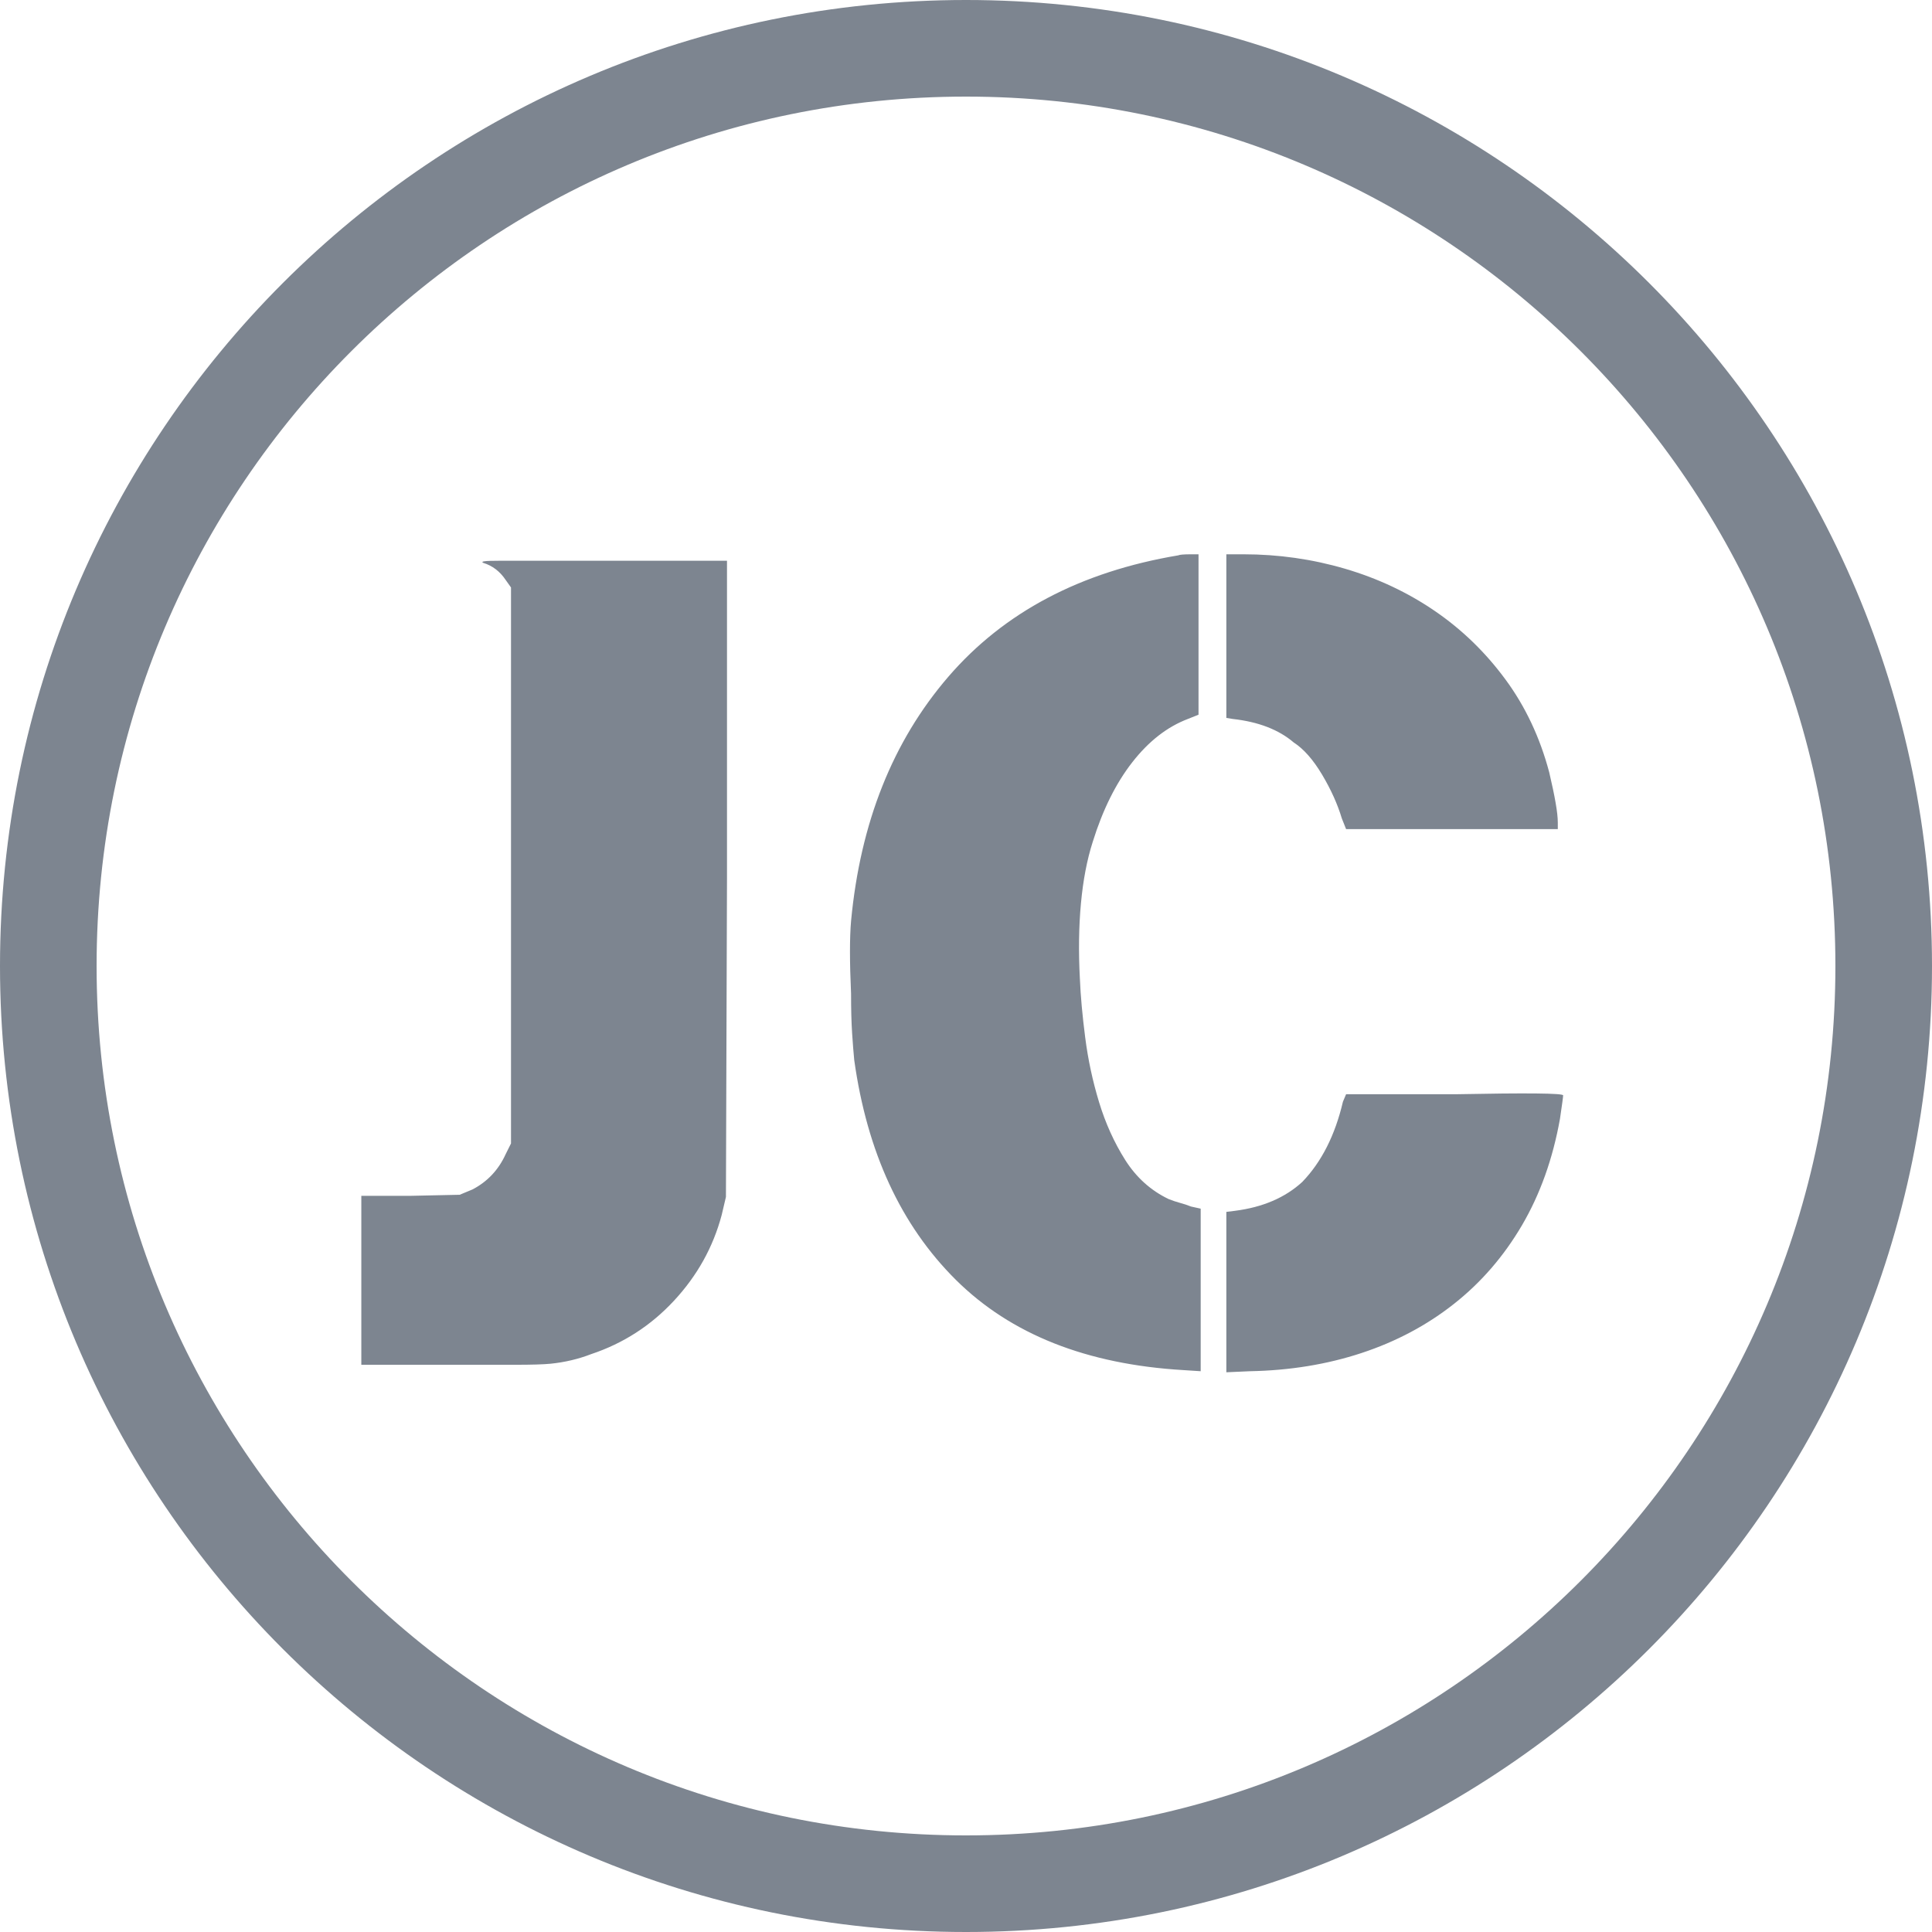
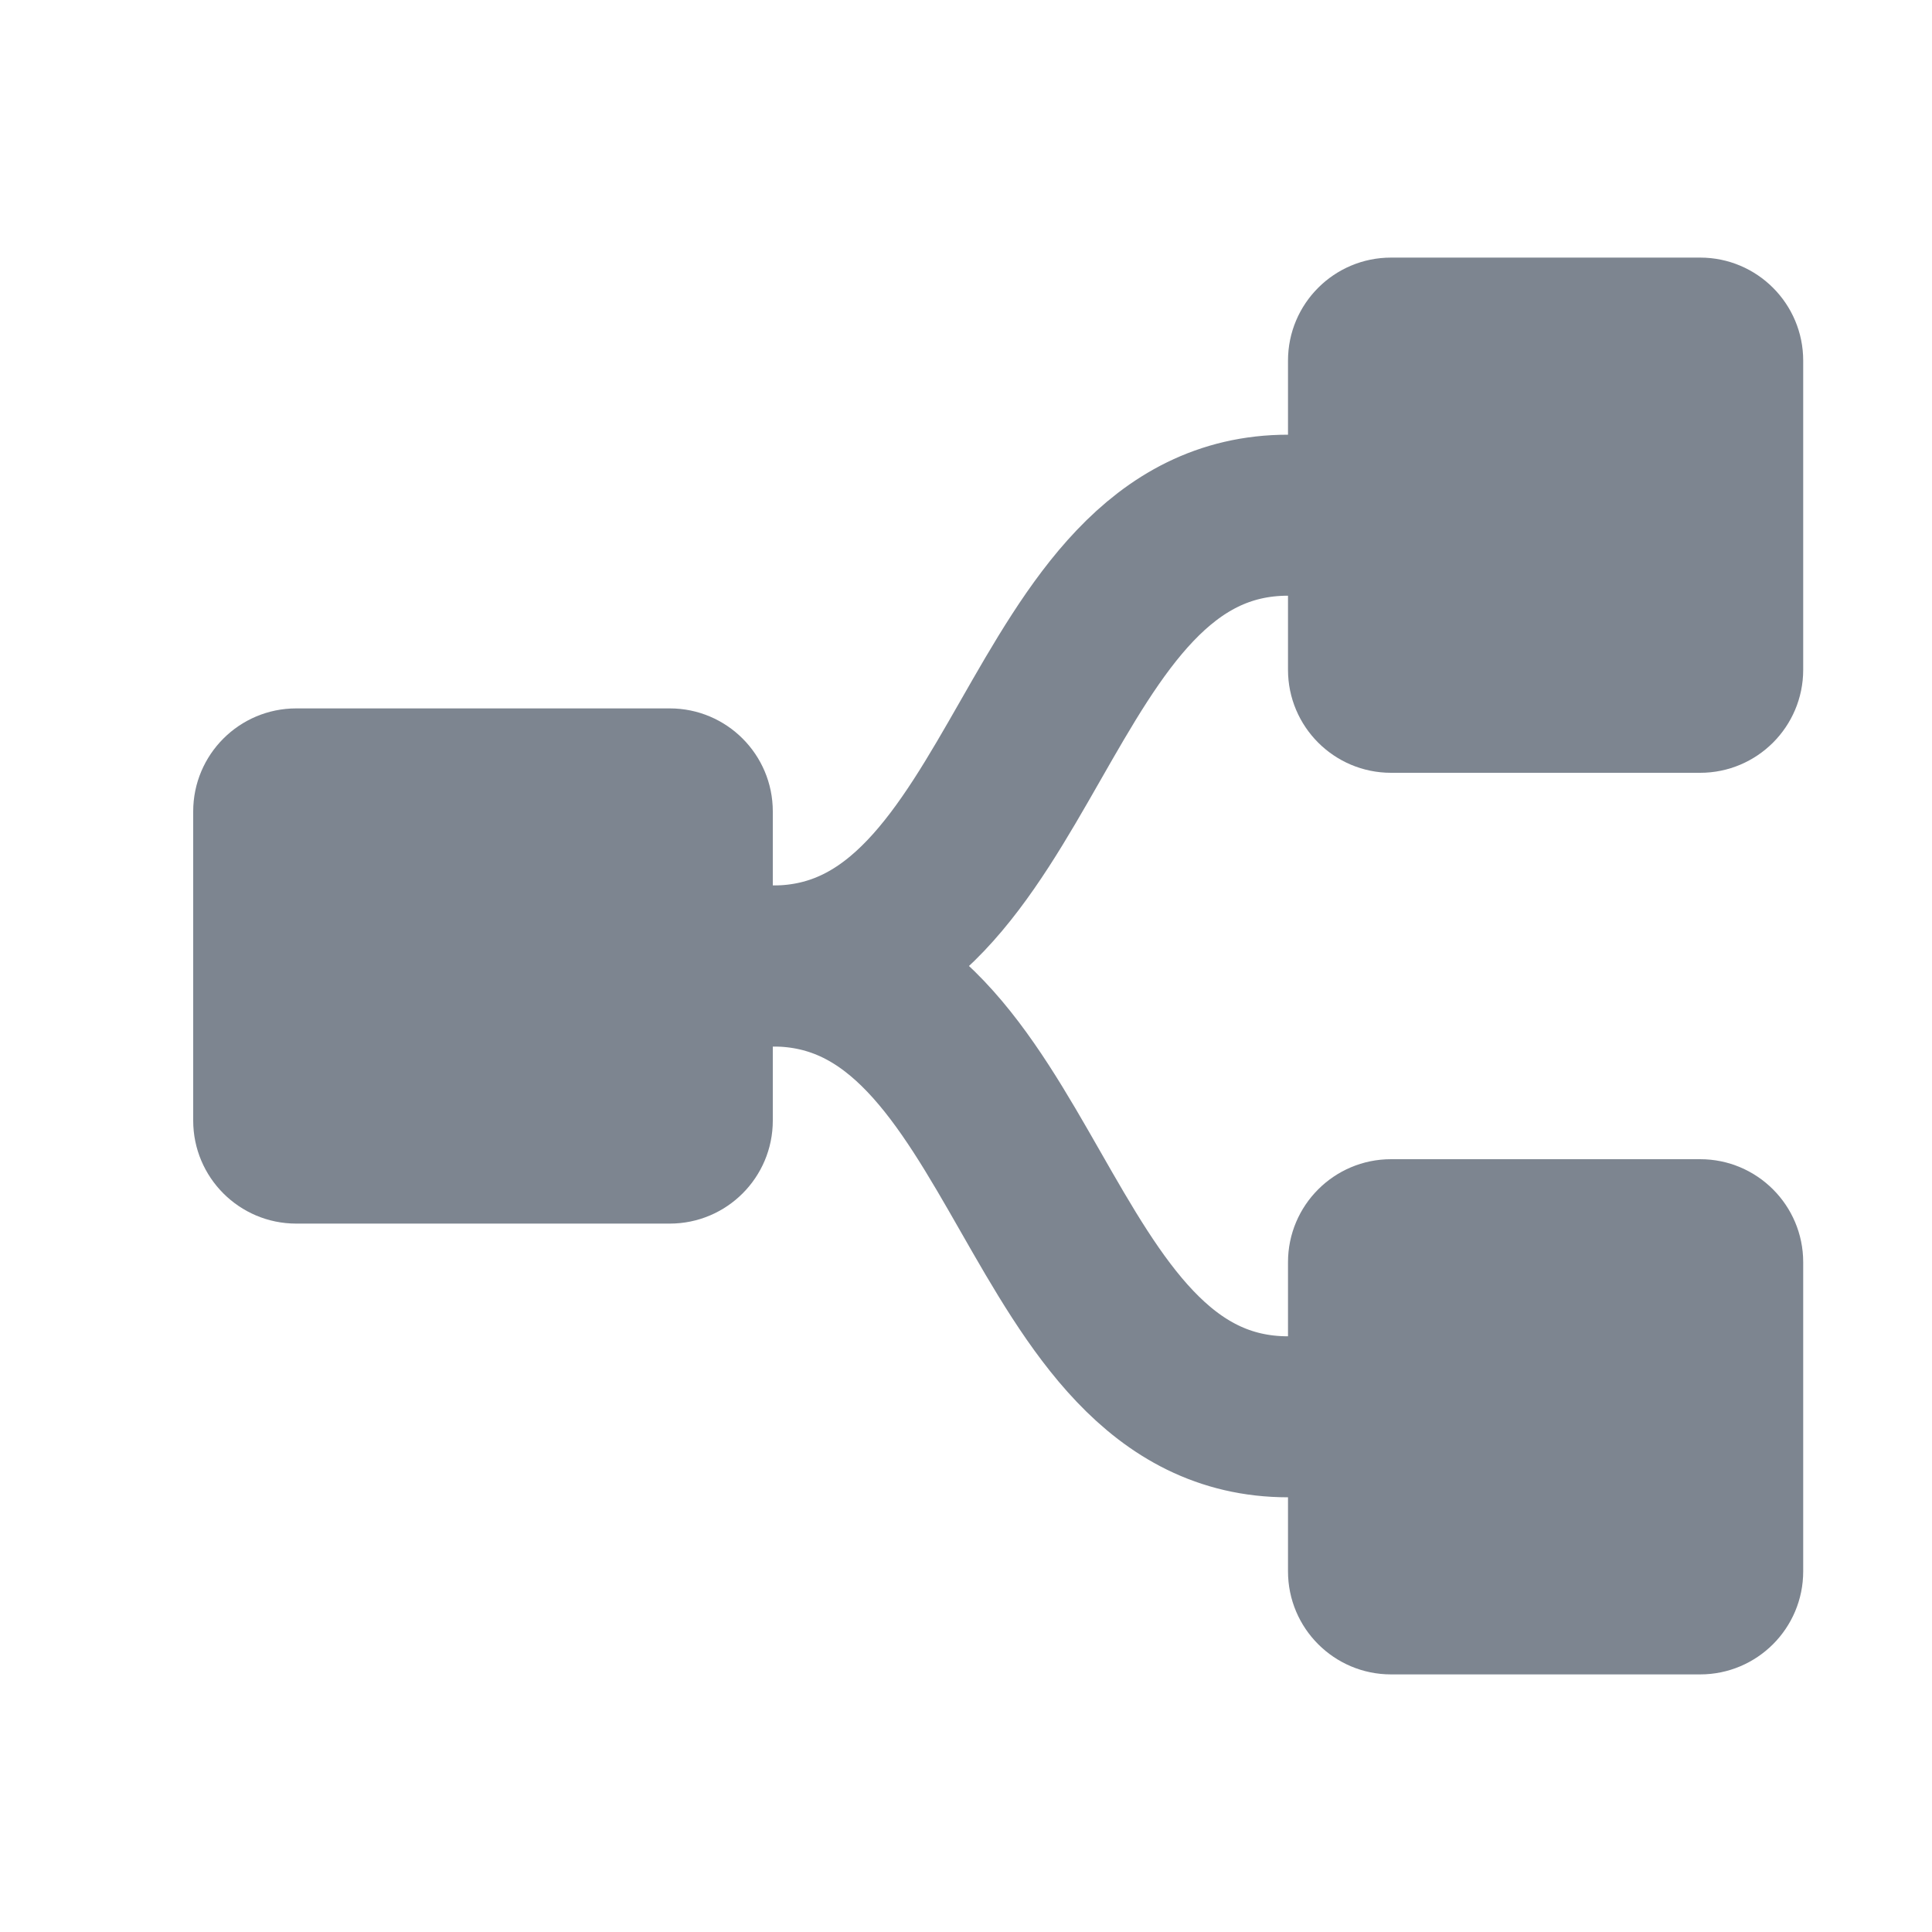
- <svg xmlns="http://www.w3.org/2000/svg" color="#7d8590" viewBox="0 0 600 600" version="1.0">
-   <defs>
-     <clipPath id="a">
-       <path d="M300 0C134.316 0 0 134.316 0 300s134.316 300 300 300 300-134.316 300-300S465.684 0 300 0Zm0 0" />
-     </clipPath>
-   </defs>
-   <g clip-path="url(#a)">
-     <path fill="none" d="M300 0C134.316 0 0 134.316 0 300s134.316 300 300 300 300-134.316 300-300S465.684 0 300 0Zm0 0" stroke="currentColor" stroke-width="60" />
-   </g>
-   <path d="M150.071 174.797c-.449-.218-.34-.379.328-.484.664-.113 2.438-.172 5.313-.172h70.062v98.61l-.328 98.968-1.328 5.64c-2.656 9.962-7.586 18.813-14.781 26.563-7.188 7.75-15.766 13.285-25.734 16.61-3.98 1.539-8.184 2.535-12.61 2.984-2.219.219-5.875.328-10.969.328h-47.812v-52.469h15.281l15.266-.328 3.984-1.656c4.656-2.437 8.086-6.086 10.297-10.953l1.656-3.328V182.438l-1.656-2.328c-1.773-2.656-4.094-4.426-6.969-5.313ZM380.852 172.141h5.313c10.844 0 21.36 1.496 31.547 4.484 10.187 2.993 19.484 7.368 27.89 13.125 8.414 5.75 15.723 12.836 21.922 21.25 6.196 8.407 10.735 18.04 13.61 28.891.882 3.762 1.546 6.918 1.984 9.469.445 2.543.672 4.586.672 6.125v2h-65.75l-1.328-3.328c-1.324-4.426-3.371-8.961-6.14-13.61-2.774-4.644-5.704-7.968-8.798-9.968-4.648-3.977-10.953-6.41-18.922-7.297l-2-.328Zm-14.937.328c.437-.219 1.765-.328 3.984-.328h2.313v49.813l-3.313 1.328c-6.418 2.437-12.172 6.922-17.265 13.453-5.094 6.531-9.188 14.777-12.282 24.734-1.773 5.531-2.992 11.899-3.656 19.094-.668 7.2-.777 15-.328 23.406.219 5.313.77 11.403 1.656 18.266a122.09 122.09 0 0 0 4.313 20.094c1.988 6.53 4.695 12.511 8.125 17.937 3.437 5.418 7.922 9.453 13.453 12.11a31.7 31.7 0 0 0 3.484 1.171c1.219.325 2.383.711 3.5 1.157l2.985.656v50.484l-5.313-.344c-30.105-1.773-53.683-11.12-70.734-28.046-17.043-16.938-27.559-39.688-31.547-68.25-.219-2.207-.438-4.973-.656-8.297-.22-3.32-.329-7.414-.329-12.282-.449-9.968-.449-17.492 0-22.578 2.875-30.55 12.942-55.843 30.204-75.875 17.27-20.039 41.07-32.61 71.406-37.703Zm51.14 169.688.985-2.328h33.875c22.351-.438 33.531-.32 33.531.343 0 .438-.328 2.871-.984 7.297-2.219 12.399-6.153 23.414-11.797 33.047-5.649 9.625-12.68 17.758-21.094 24.39-8.406 6.645-17.98 11.739-28.719 15.282-10.73 3.539-22.293 5.426-34.687 5.656l-7.313.328V376.36l2.657-.328c8.632-1.102 15.609-4.094 20.921-8.97 5.977-6.194 10.188-14.5 12.625-24.905Zm0 0" fill="currentColor" />
+ <svg xmlns="http://www.w3.org/2000/svg" color="#7d8590" viewBox="0 0 600 600" fill="none">
+   <path d="M240 300 C 320 300, 320 160, 400 160" stroke="currentColor" stroke-width="50" stroke-linecap="round" />
+   <path d="M240 300 C 320 300, 320 440, 400 440" stroke="currentColor" stroke-width="50" stroke-linecap="round" />
+   <rect x="60" y="220" width="180" height="160" rx="32" fill="currentColor" />
+   <rect x="400" y="80" width="160" height="160" rx="32" fill="currentColor" />
+   <rect x="400" y="360" width="160" height="160" rx="32" fill="currentColor" />
</svg>
